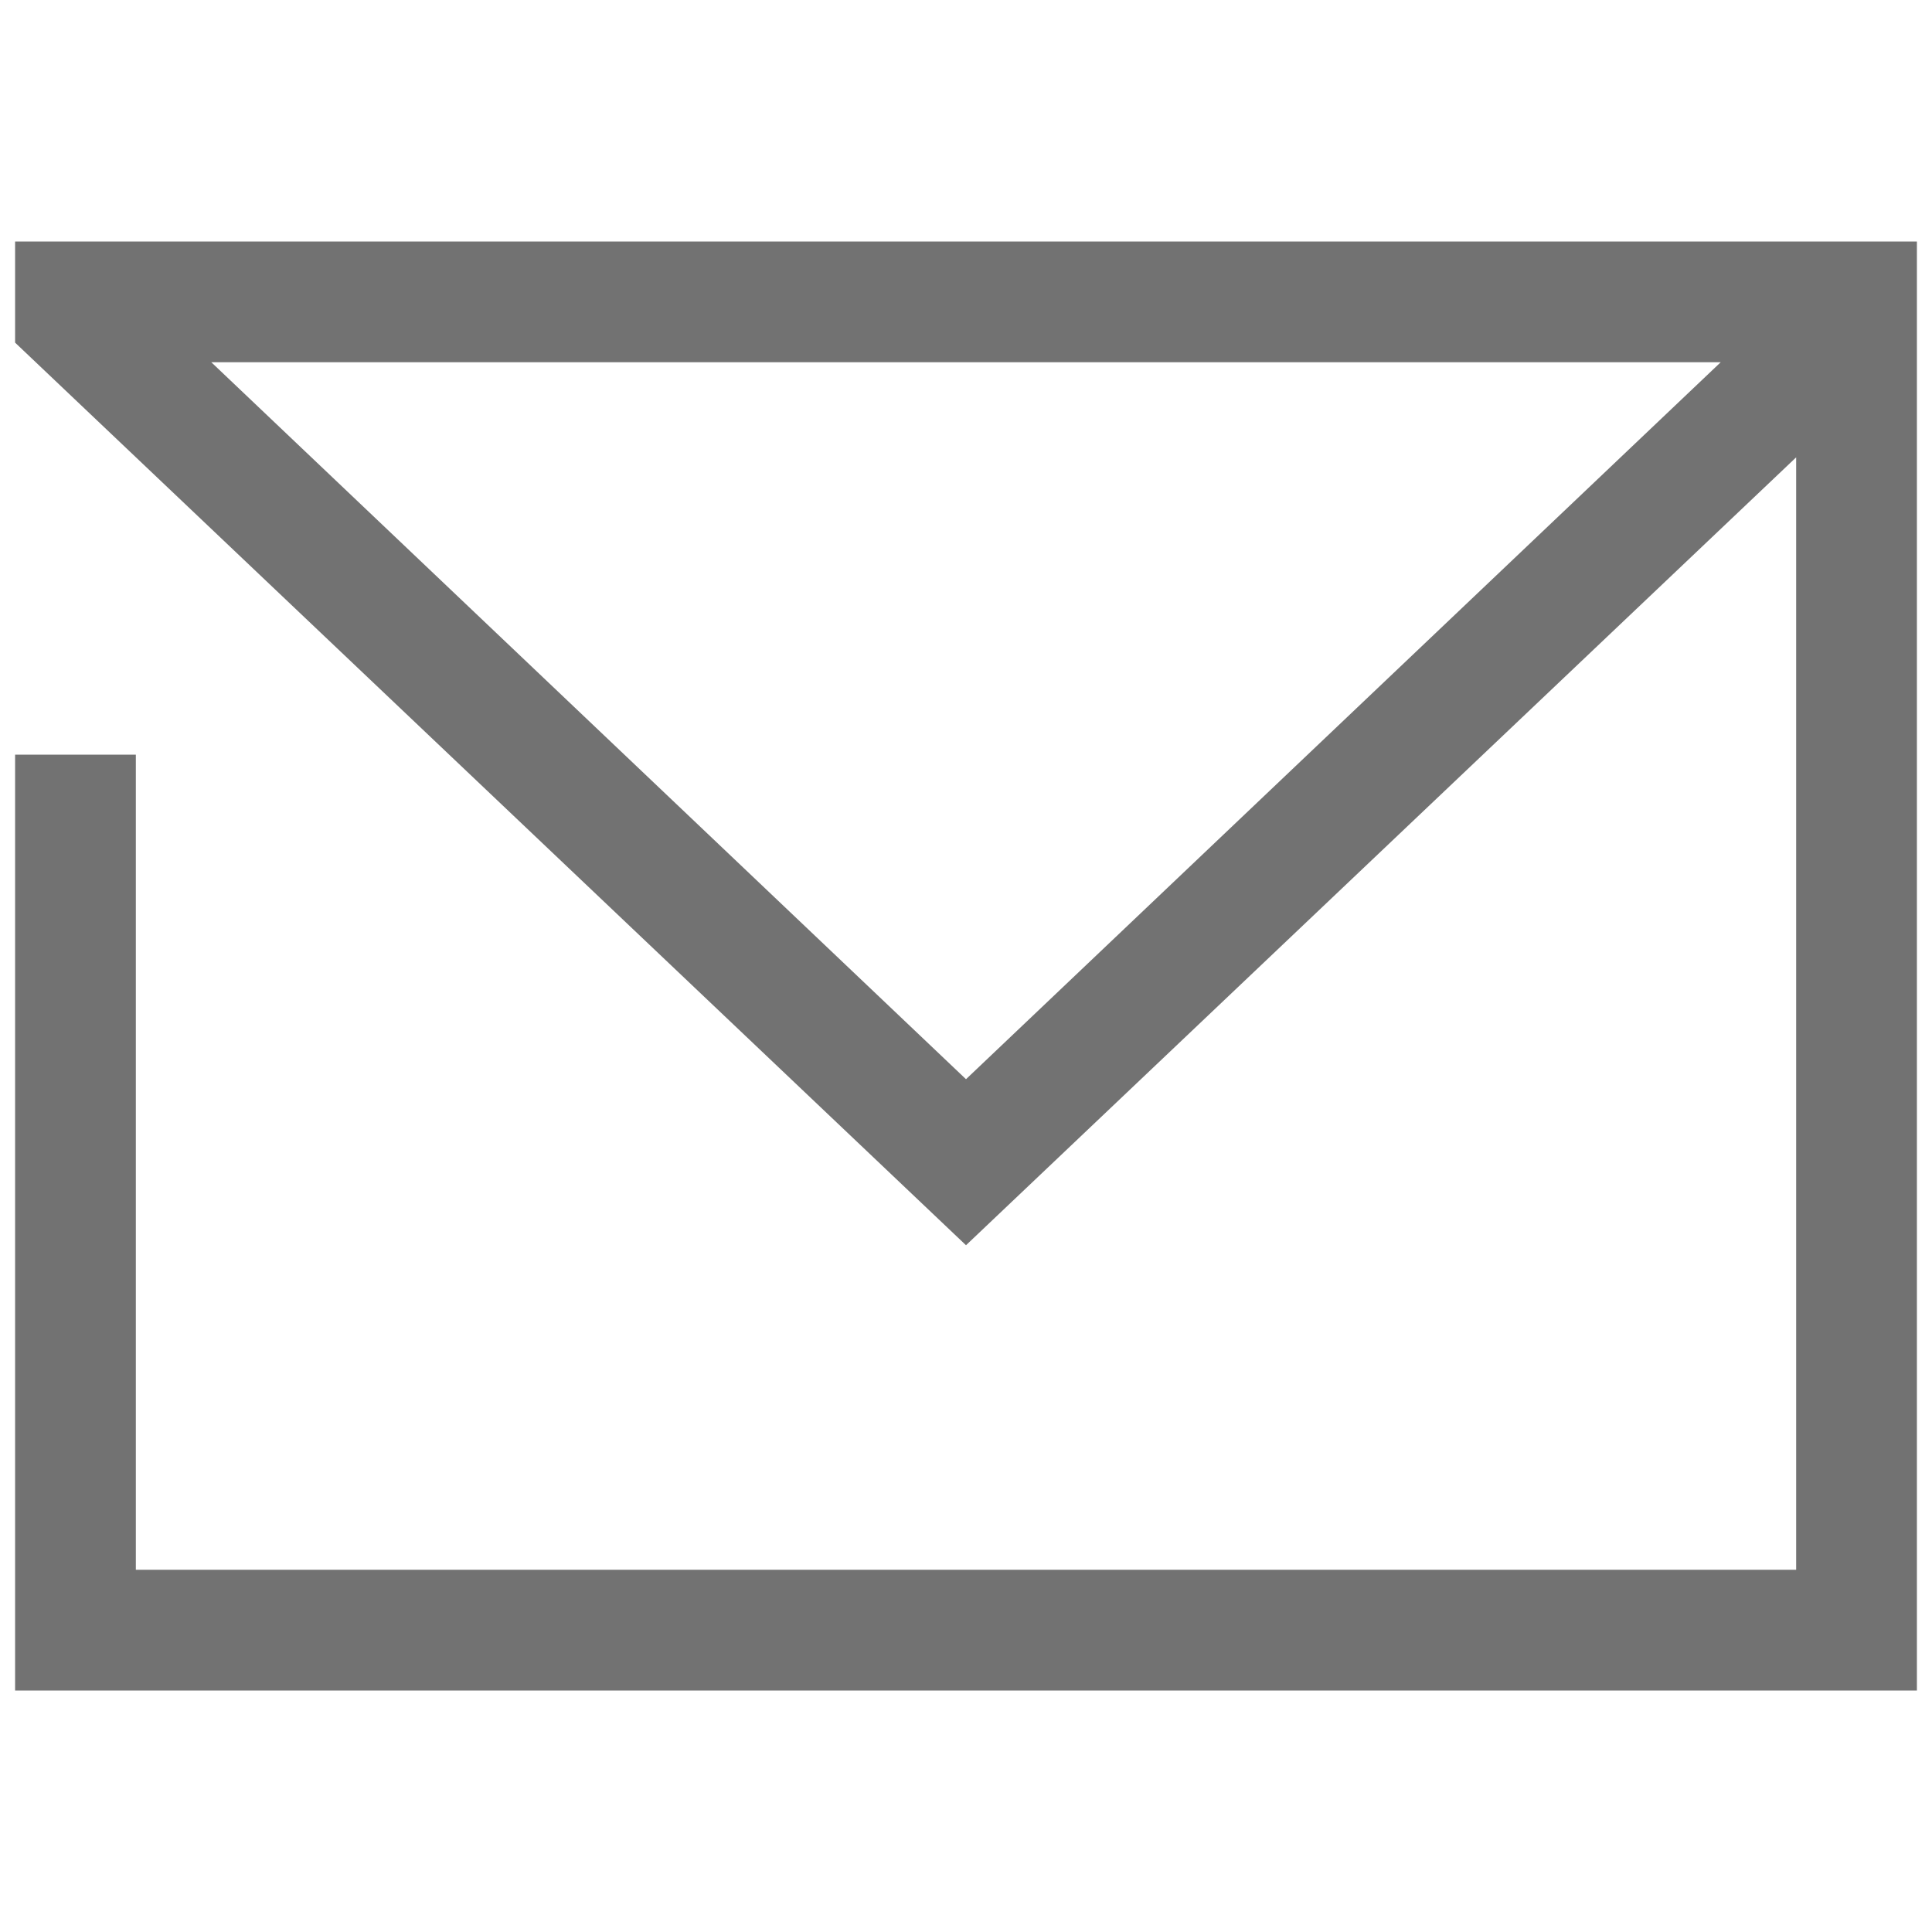
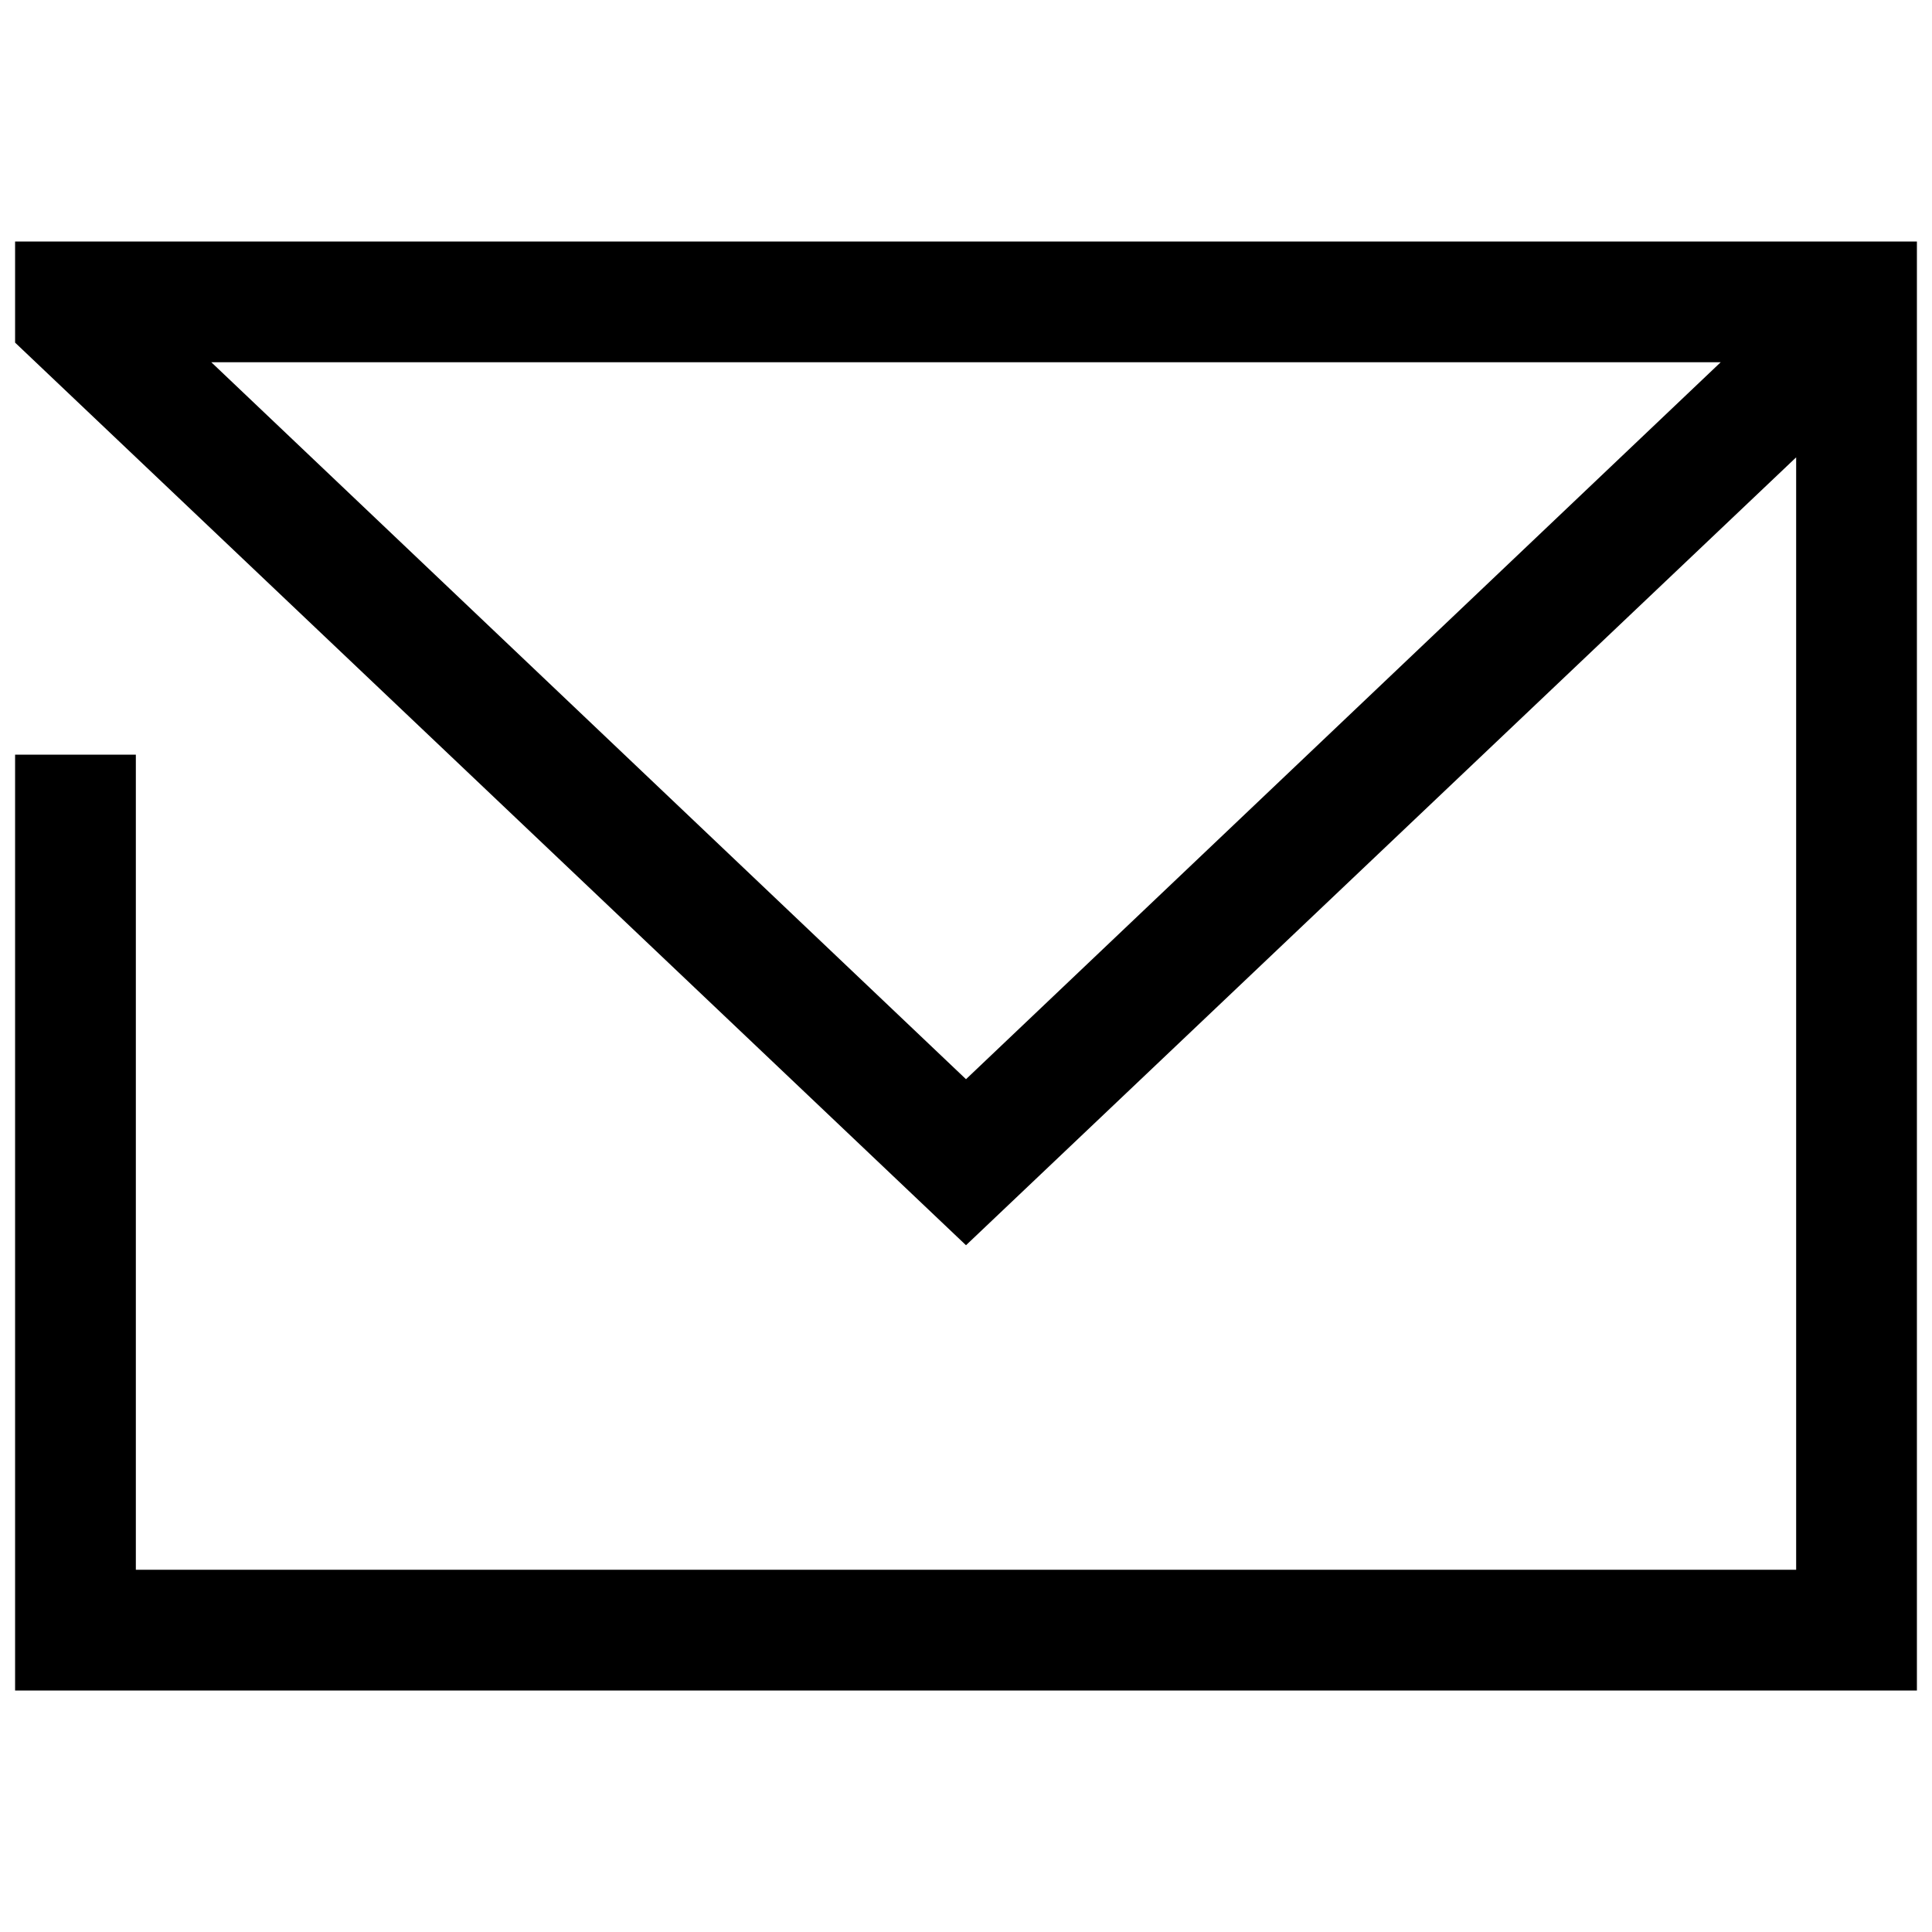
- <svg xmlns="http://www.w3.org/2000/svg" fill="#727272" id="Layer_1" style="enable-background:new 0 0 128 128;" version="1.1" viewBox="0 0 128 128" xml:space="preserve">
+ <svg xmlns="http://www.w3.org/2000/svg" id="Layer_1" style="enable-background:new 0 0 128 128;" version="1.1" viewBox="0 0 128 128" xml:space="preserve">
  <g>
    <path d="M127,16H1v6.7l63,59.8l55-52.2V104H9V50H1v62h126V16z M64,71.5L14,24H114L64,71.5z" />
  </g>
</svg>
